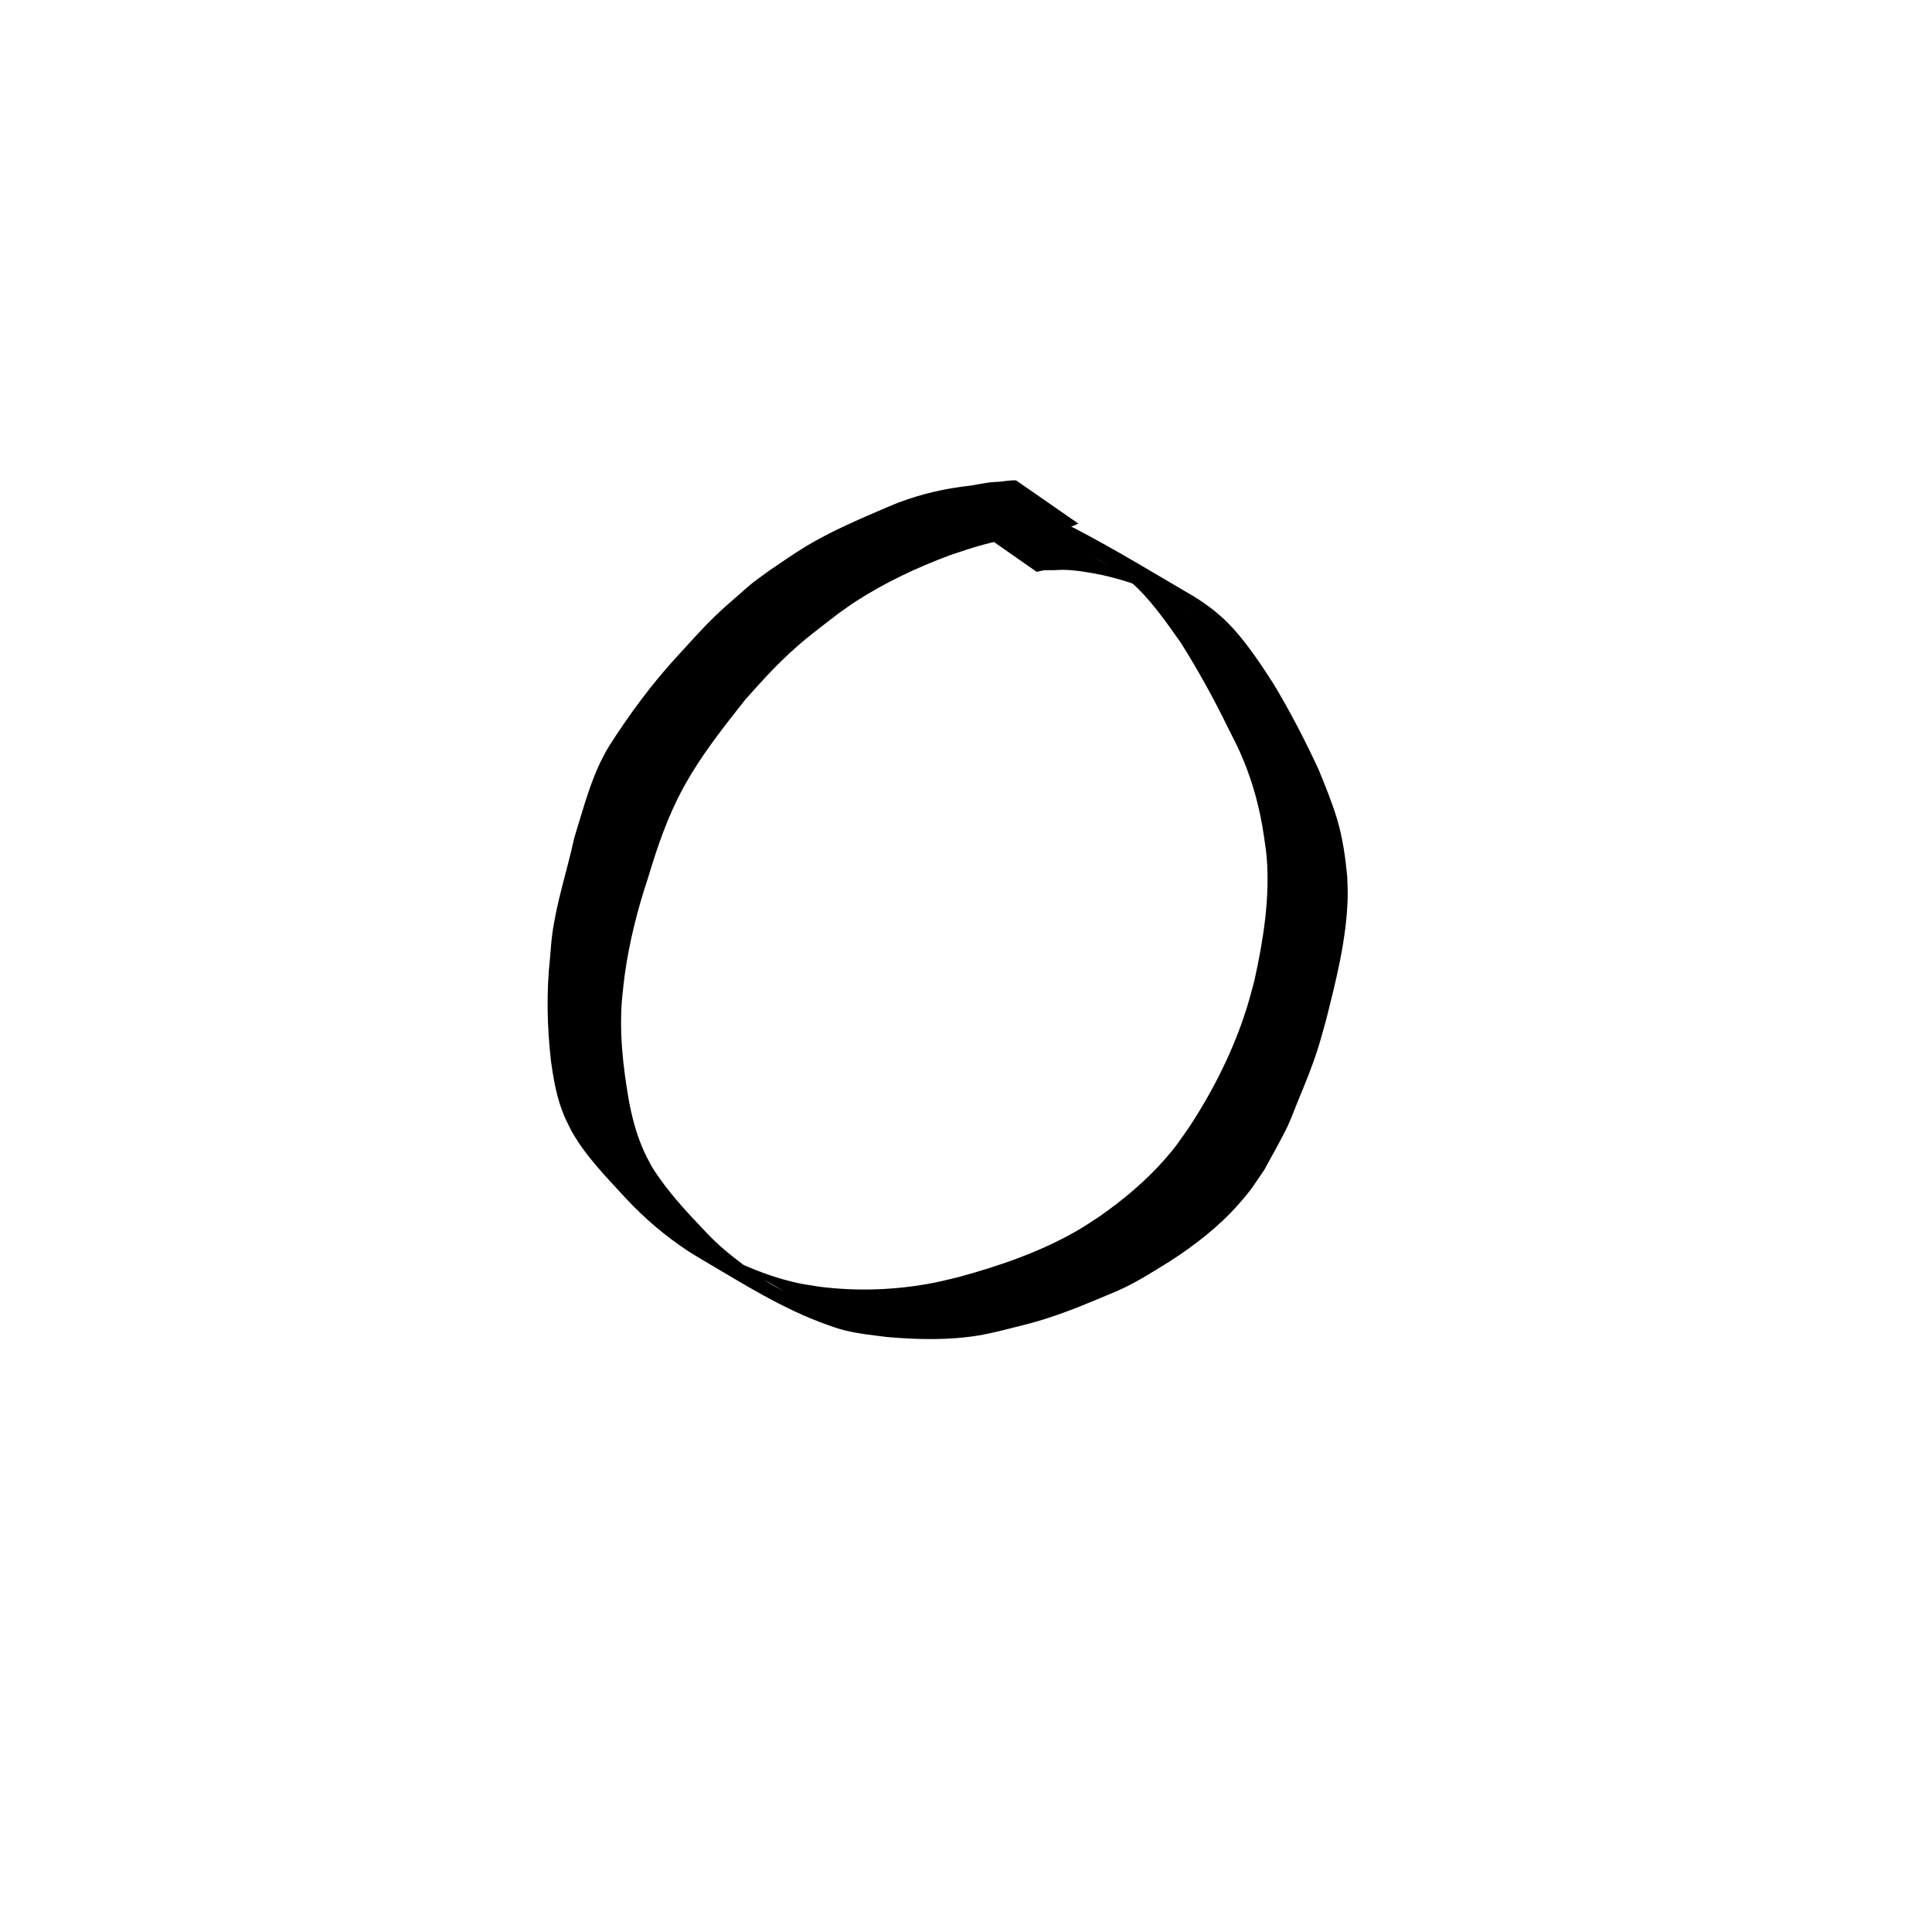
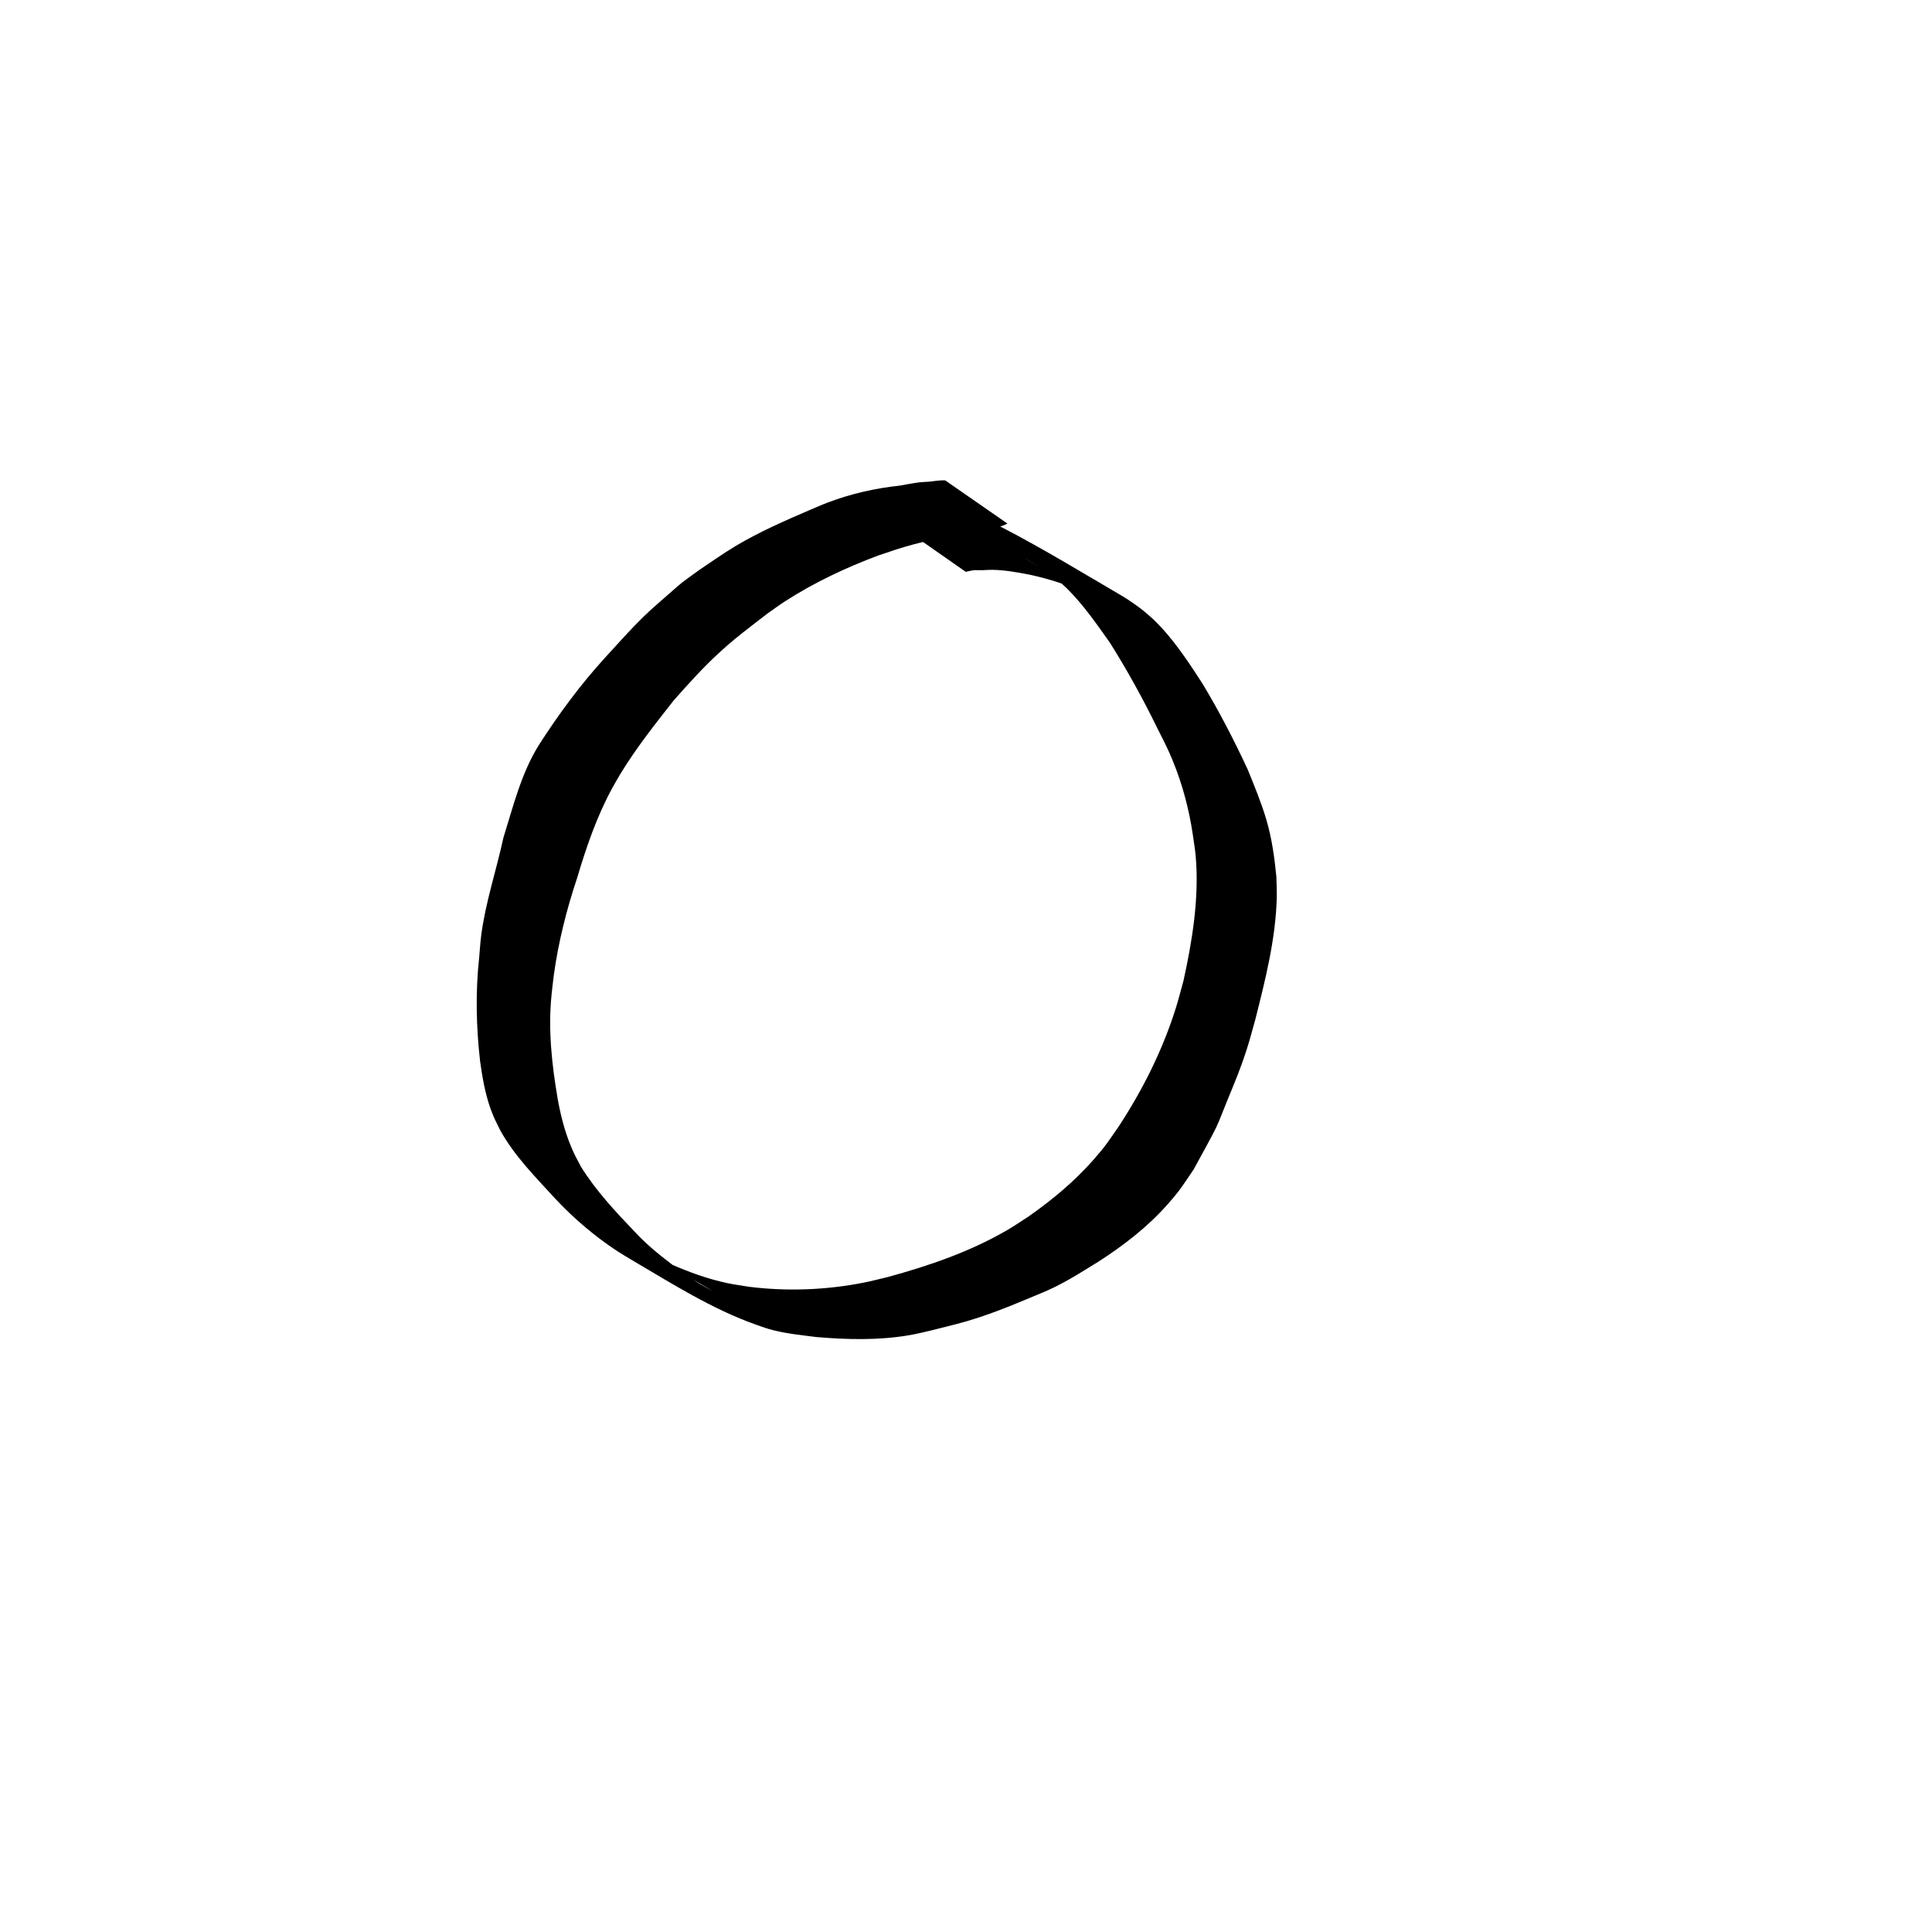
- <svg xmlns="http://www.w3.org/2000/svg" width="1000" height="1000" viewBox="0 0 264.583 264.583" version="1.1" id="svg1">
+ <svg xmlns="http://www.w3.org/2000/svg" width="1000" height="1000" viewBox="60 0 164 264.583" version="1.1" id="svg1">
  <defs id="defs1" />
  <path style="fill:#000000;stroke-width:0.265" id="path1" d="m 139.156,65.791 c -0.777,-0.052 -1.539,0.119 -2.31,0.182 -0.403,0.033 -0.809,0.033 -1.21,0.08 -0.916,0.108 -1.82,0.303 -2.73,0.455 -3.336,0.356 -6.636,1.103 -9.778,2.288 -0.814,0.307 -1.606,0.667 -2.409,1 -3.5,1.501 -7.023,3.041 -10.3,4.996 -1.486,0.887 -3.525,2.301 -4.959,3.274 -2.881,2.102 -1.791,1.211 -4.532,3.606 -1.925,1.681 -2.575,2.228 -4.361,4.062 -0.863,0.885 -3.205,3.465 -4.05,4.391 -3.359,3.68 -6.308,7.698 -9,11.883 -2.429,3.902 -3.512,8.373 -4.867,12.712 -0.971,4.495 -2.472,8.895 -3.053,13.47 -0.123,0.971 -0.177,1.949 -0.265,2.924 -0.52,4.731 -0.413,9.486 0.123,14.206 0.307,2.202 0.683,4.424 1.435,6.526 0.442,1.235 0.746,1.77 1.325,2.948 1.946,3.524 4.839,6.409 7.534,9.363 2.54,2.714 5.397,5.146 8.505,7.189 0.661,0.435 1.352,0.824 2.027,1.236 5.495,3.233 10.929,6.687 16.961,8.831 0.798,0.284 1.598,0.568 2.42,0.773 1.902,0.474 3.923,0.672 5.858,0.921 4.164,0.354 8.405,0.459 12.546,-0.227 1.906,-0.316 4.71,-1.068 6.57,-1.538 3.45,-0.887 6.763,-2.192 10.039,-3.573 1.109,-0.468 2.234,-0.905 3.316,-1.432 2.259,-1.102 4.024,-2.255 6.158,-3.564 3.463,-2.23 6.757,-4.771 9.488,-7.872 1.785,-2.027 1.995,-2.484 3.522,-4.722 0.558,-1.018 2.637,-4.773 3.114,-5.802 0.536,-1.157 0.973,-2.357 1.456,-3.538 1.146,-2.804 1.848,-4.409 2.771,-7.3 0.405,-1.267 0.732,-2.556 1.099,-3.834 1.386,-5.494 2.81,-11.079 2.961,-16.779 0.025,-0.957 -0.038,-1.915 -0.057,-2.872 -0.255,-2.636 -0.621,-5.272 -1.375,-7.818 -0.694,-2.343 -1.642,-4.625 -2.563,-6.885 -1.858,-3.997 -3.885,-7.924 -6.161,-11.7 -1.693,-2.622 -3.431,-5.27 -5.533,-7.591 -0.387,-0.427 -0.804,-0.825 -1.206,-1.238 -0.45,-0.39 -0.885,-0.797 -1.35,-1.17 -0.728,-0.584 -2.026,-1.504 -2.845,-1.984 -5.426,-3.178 -10.823,-6.469 -16.411,-9.377 -2.509,-1.282 -5.268,-1.915 -7.997,-2.532 -1.119,-0.216 -2.248,-0.371 -3.383,-0.475 -0.334,-0.031 -0.668,-0.088 -1.004,-0.081 -0.823,0.018 -1.5,0.209 -2.3,0.385 -1.333,0.513 -0.638,0.323 -2.09,0.56 0,0 11.681,8.162 11.681,8.162 v 0 c 1.466,-0.311 0.664,-0.209 2.415,-0.229 0.402,-0.015 0.804,-0.051 1.206,-0.045 1.766,0.026 3.527,0.353 5.253,0.69 2.591,0.59 5.154,1.324 7.492,2.625 4.398,2.351 11.507,6.61 -8.169,-4.828 -0.5,-0.291 1.012,0.562 1.504,0.865 1.445,0.888 1.526,1.002 2.862,2.024 0.418,0.378 0.853,0.738 1.254,1.134 2.275,2.249 4.11,4.907 5.949,7.508 2.363,3.763 4.51,7.654 6.459,11.648 0.876,1.74 1.379,2.656 2.123,4.472 1.336,3.261 2.24,6.681 2.753,10.165 0.13,0.97 0.304,1.935 0.389,2.91 0.496,5.682 -0.46,11.576 -1.683,17.104 -0.354,1.258 -0.668,2.529 -1.061,3.775 -1.798,5.695 -4.488,11.063 -7.745,16.058 -1.453,2.084 -1.766,2.657 -3.435,4.561 -2.632,3.001 -5.703,5.569 -8.969,7.85 -0.95,0.607 -1.876,1.253 -2.85,1.822 -5.106,2.983 -10.741,4.918 -16.423,6.468 -1.107,0.257 -2.205,0.551 -3.32,0.77 -5.14,1.012 -10.432,1.211 -15.63,0.572 -1.025,-0.173 -2.059,-0.299 -3.075,-0.518 -2.631,-0.565 -5.165,-1.481 -7.624,-2.562 -0.777,-0.342 -3.021,-1.538 -2.308,-1.078 2.625,1.691 5.37,3.188 8.055,4.781 -0.685,-0.383 -1.387,-0.738 -2.056,-1.149 -1.187,-0.73 -2.642,-1.815 -3.75,-2.657 -1.742,-1.322 -3.426,-2.716 -4.916,-4.324 -2.67,-2.787 -5.342,-5.646 -7.39,-8.934 -0.638,-1.206 -0.843,-1.524 -1.367,-2.779 -0.864,-2.07 -1.415,-4.254 -1.816,-6.456 -0.804,-4.713 -1.337,-9.48 -0.857,-14.264 0.108,-0.938 0.194,-1.88 0.324,-2.815 0.628,-4.502 1.742,-8.922 3.181,-13.23 1.269,-4.252 2.713,-8.482 4.851,-12.387 0.361,-0.627 0.707,-1.264 1.083,-1.882 2.163,-3.556 4.766,-6.835 7.335,-10.1 1.958,-2.205 3.916,-4.391 6.087,-6.392 1.788,-1.648 2.608,-2.271 4.522,-3.769 0.723,-0.566 1.454,-1.123 2.18,-1.685 0.786,-0.547 1.555,-1.12 2.359,-1.641 4.019,-2.602 8.388,-4.653 12.864,-6.328 1.889,-0.63 2.874,-0.993 4.757,-1.499 2.432,-0.654 4.923,-1.041 7.386,-1.549 1.862,-0.286 3.803,-0.45 5.511,-1.312 z" />
</svg>
